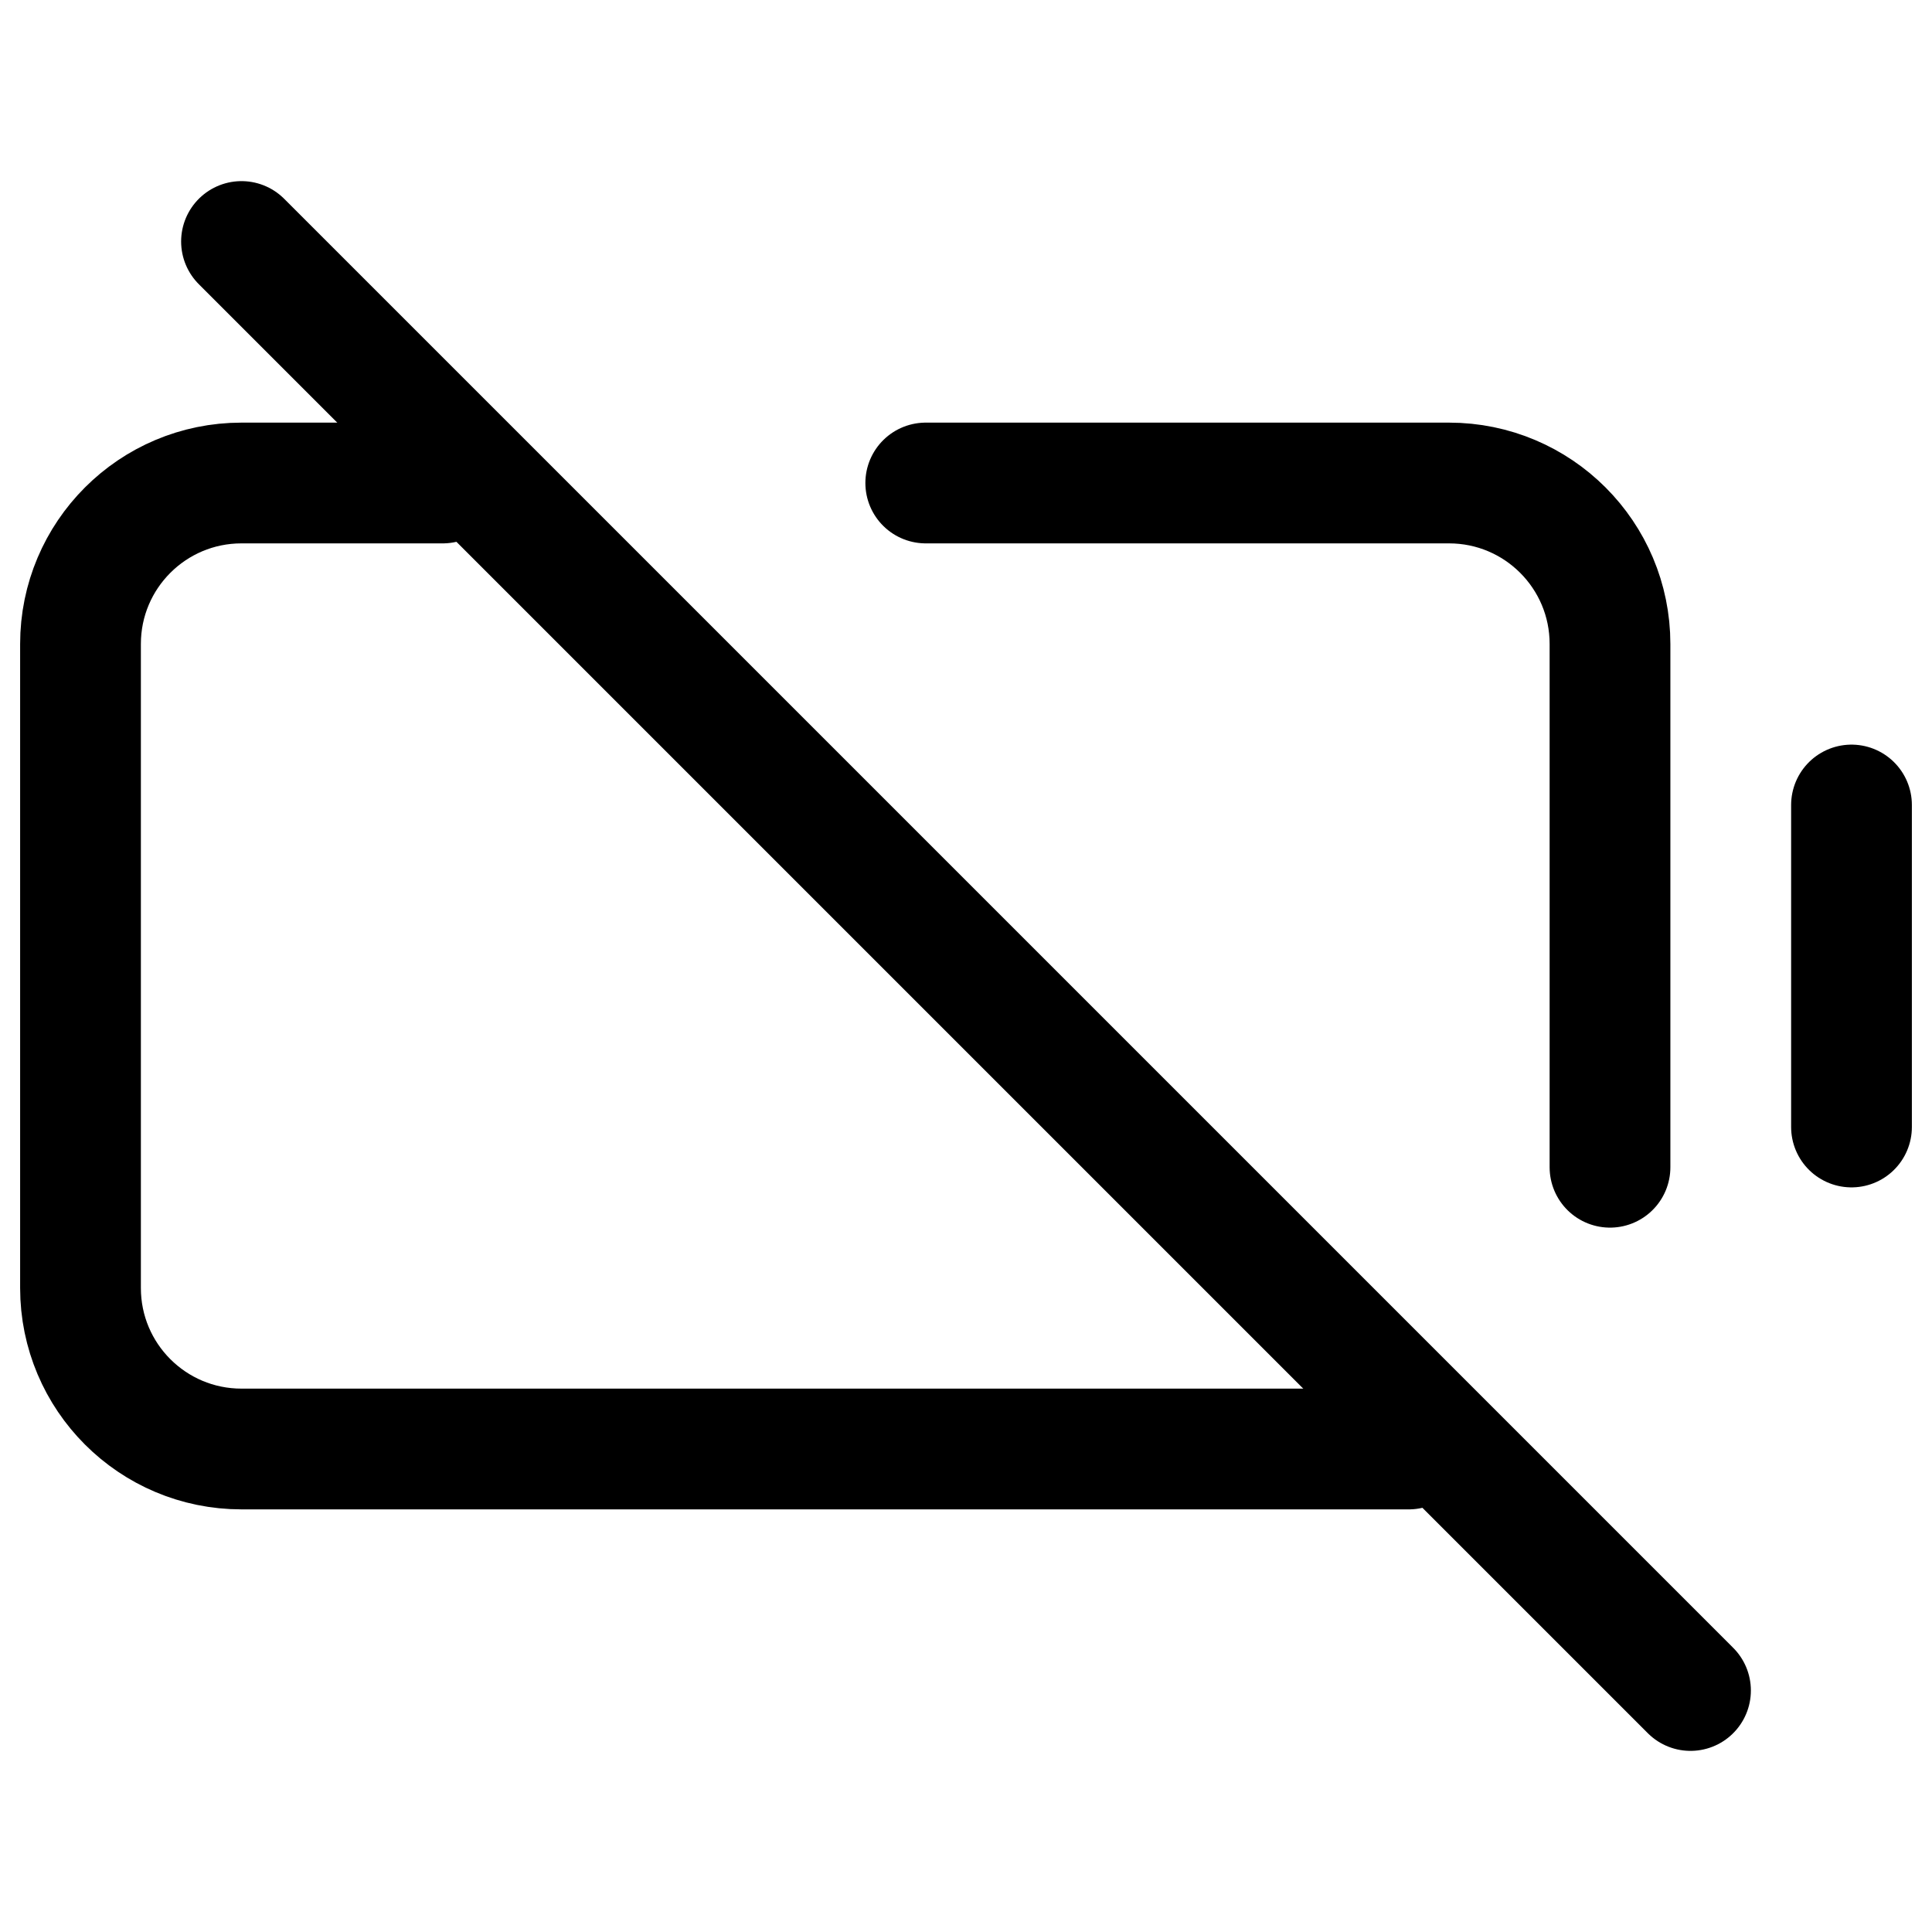
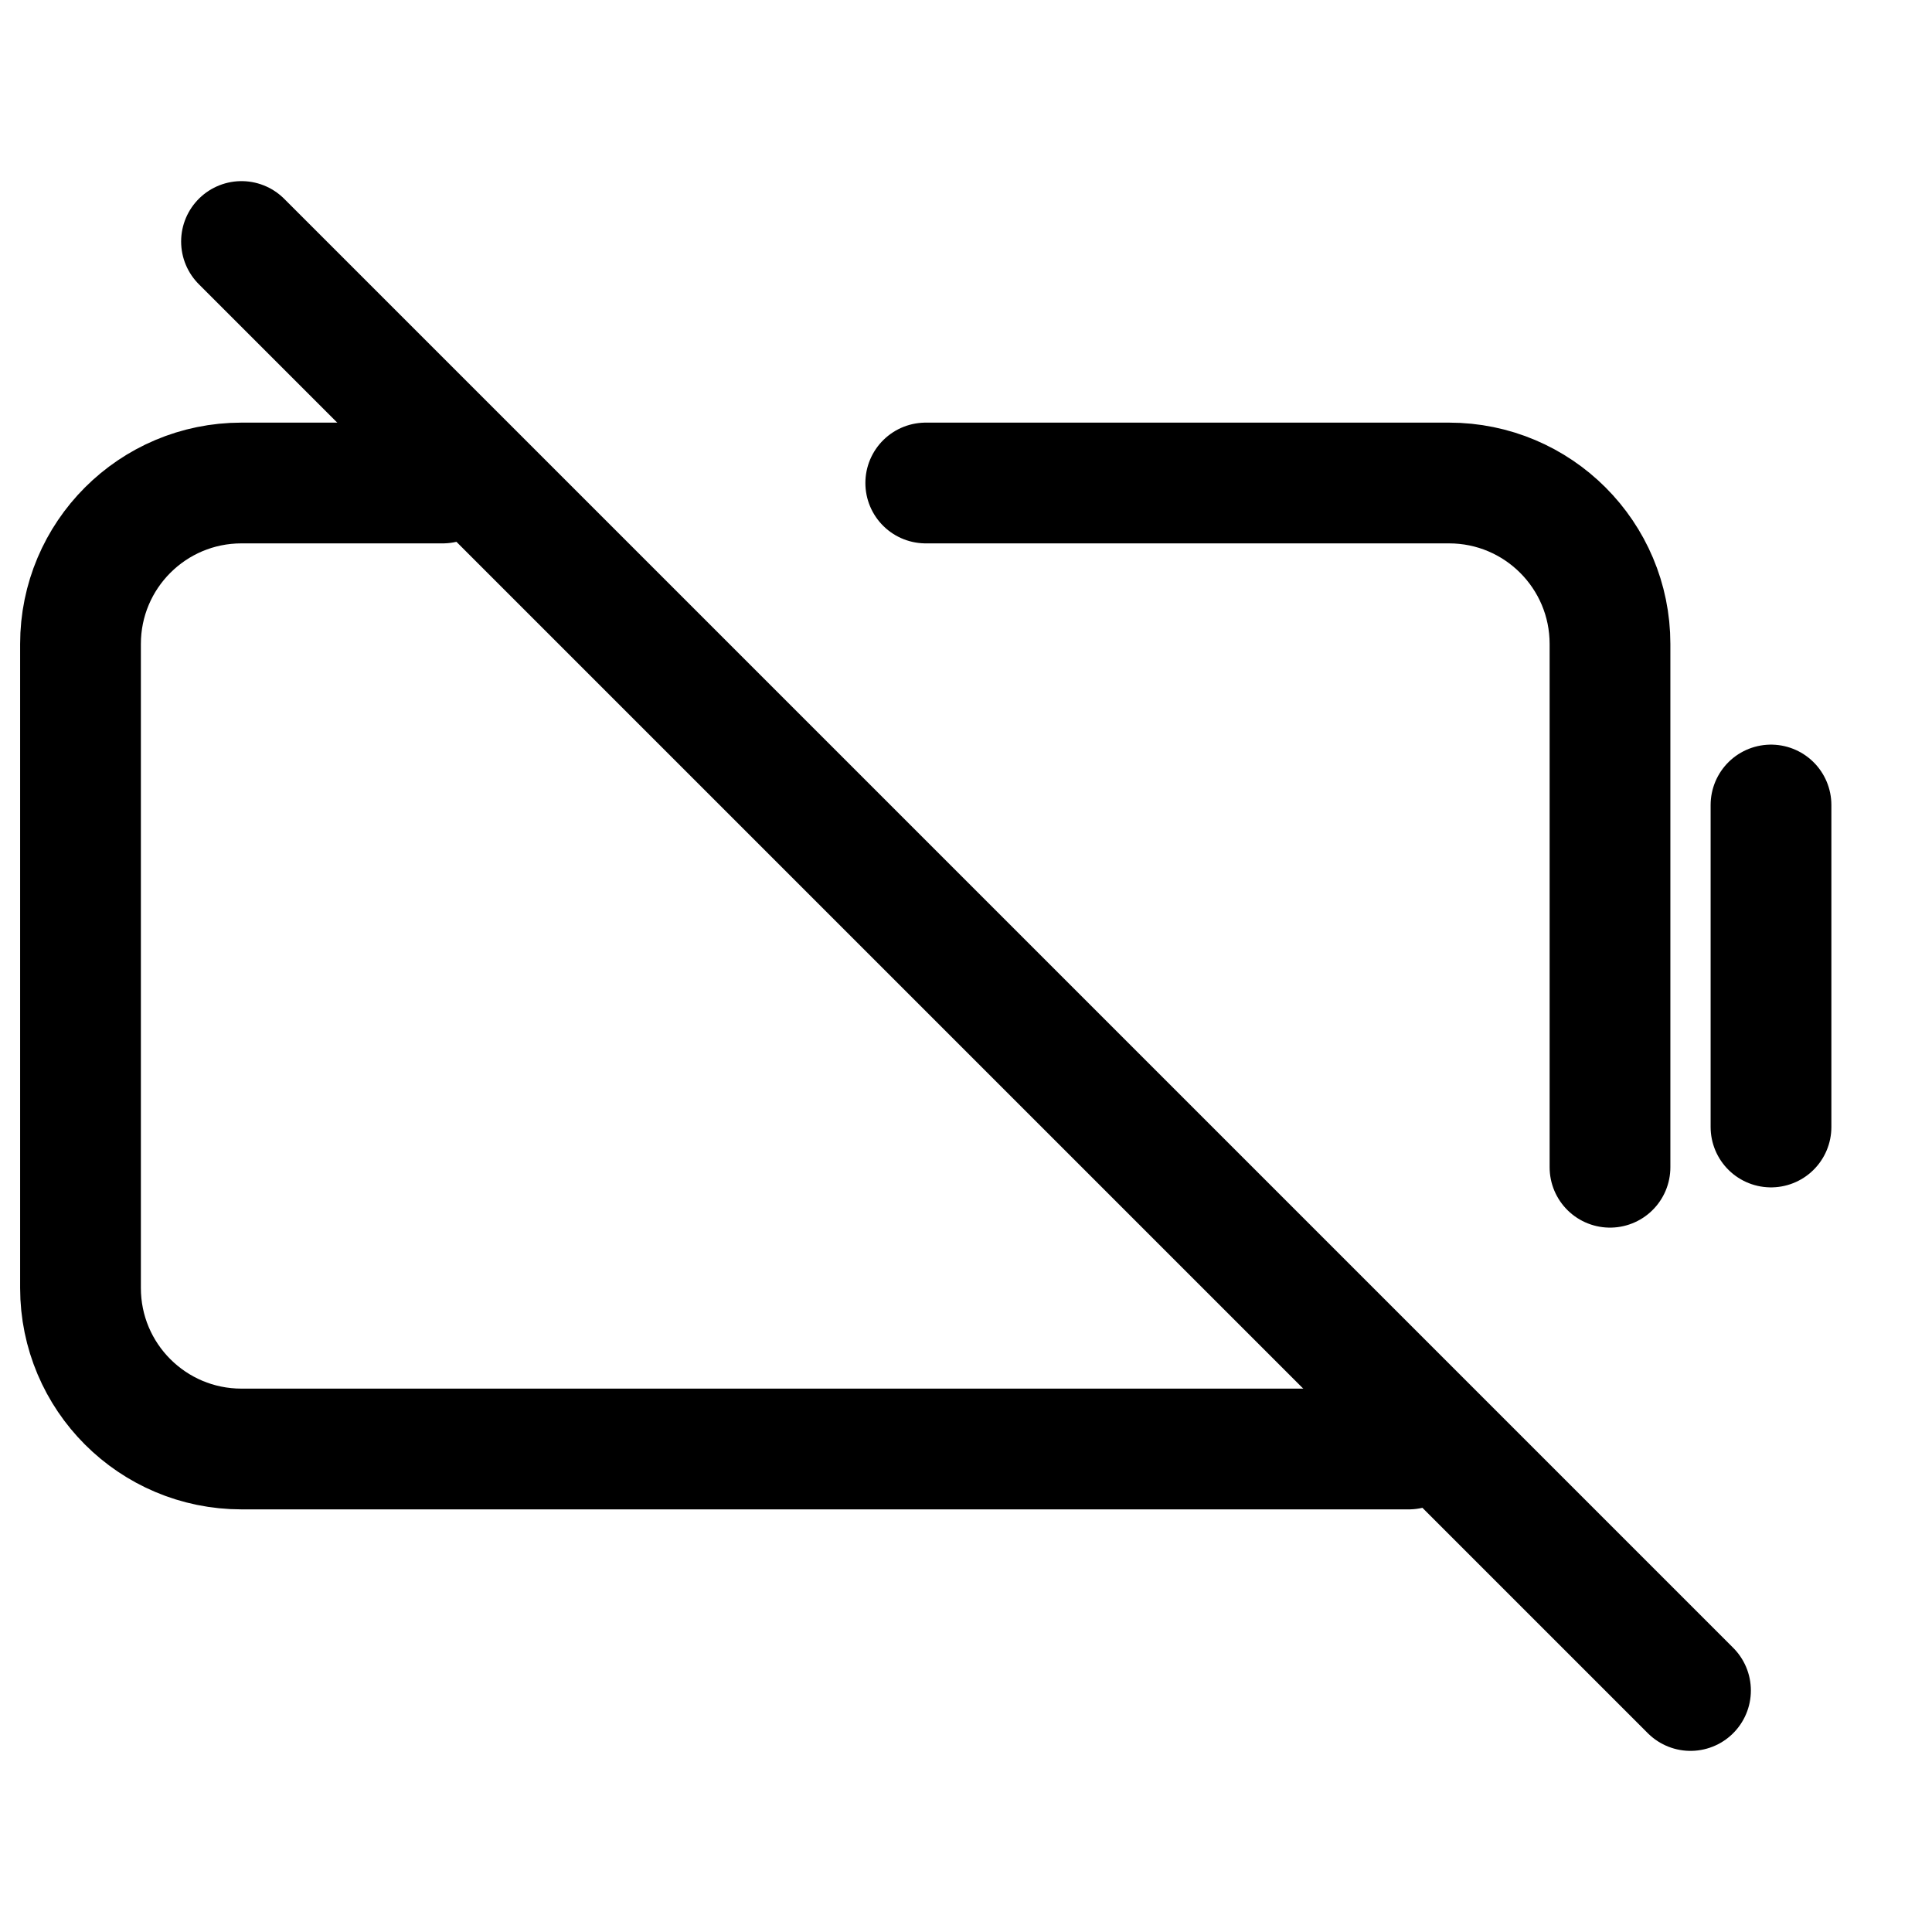
<svg xmlns="http://www.w3.org/2000/svg" width="24" height="24" viewBox="0 0 24 24" fill="none">
-   <rect width="24" height="24" fill="white" />
-   <path d="M3 3L21 21" stroke="black" stroke-width="1.5" stroke-linecap="round" stroke-linejoin="round" />
-   <path d="M23 10V14" stroke="black" stroke-width="1.5" stroke-linecap="round" stroke-linejoin="round" />
-   <path d="M5.5 6H3C1.895 6 1 6.895 1 8V16C1 17.105 1.895 18 3 18H17.5M20 14.5V8C20 6.895 19.105 6 18 6H11.5" stroke="black" stroke-width="1.5" stroke-linecap="round" stroke-linejoin="round" />
+   <g clip-path="url(#clip0_1_6588)">
+     <path d="M24 0H0V24H24V0Z" fill="white" />
+     <path d="M3 3L21 21" stroke="black" stroke-width="1.5" stroke-linecap="round" stroke-linejoin="round" />
+     <path d="M22 10V14" stroke="black" stroke-width="1.5" stroke-linecap="round" stroke-linejoin="round" />
+     <path d="M5.5 6H3C1.895 6 1 6.895 1 8V16C1 17.105 1.895 18 3 18H17.5M20 14.5V8C20 6.895 19.105 6 18 6H11.5" stroke="black" stroke-width="1.5" stroke-linecap="round" stroke-linejoin="round" />
+   </g>
+   <defs>
+     <clipPath id="clip0_1_6588">
+       <rect width="24" height="24" fill="white" />
+     </clipPath>
+   </defs>
</svg>
